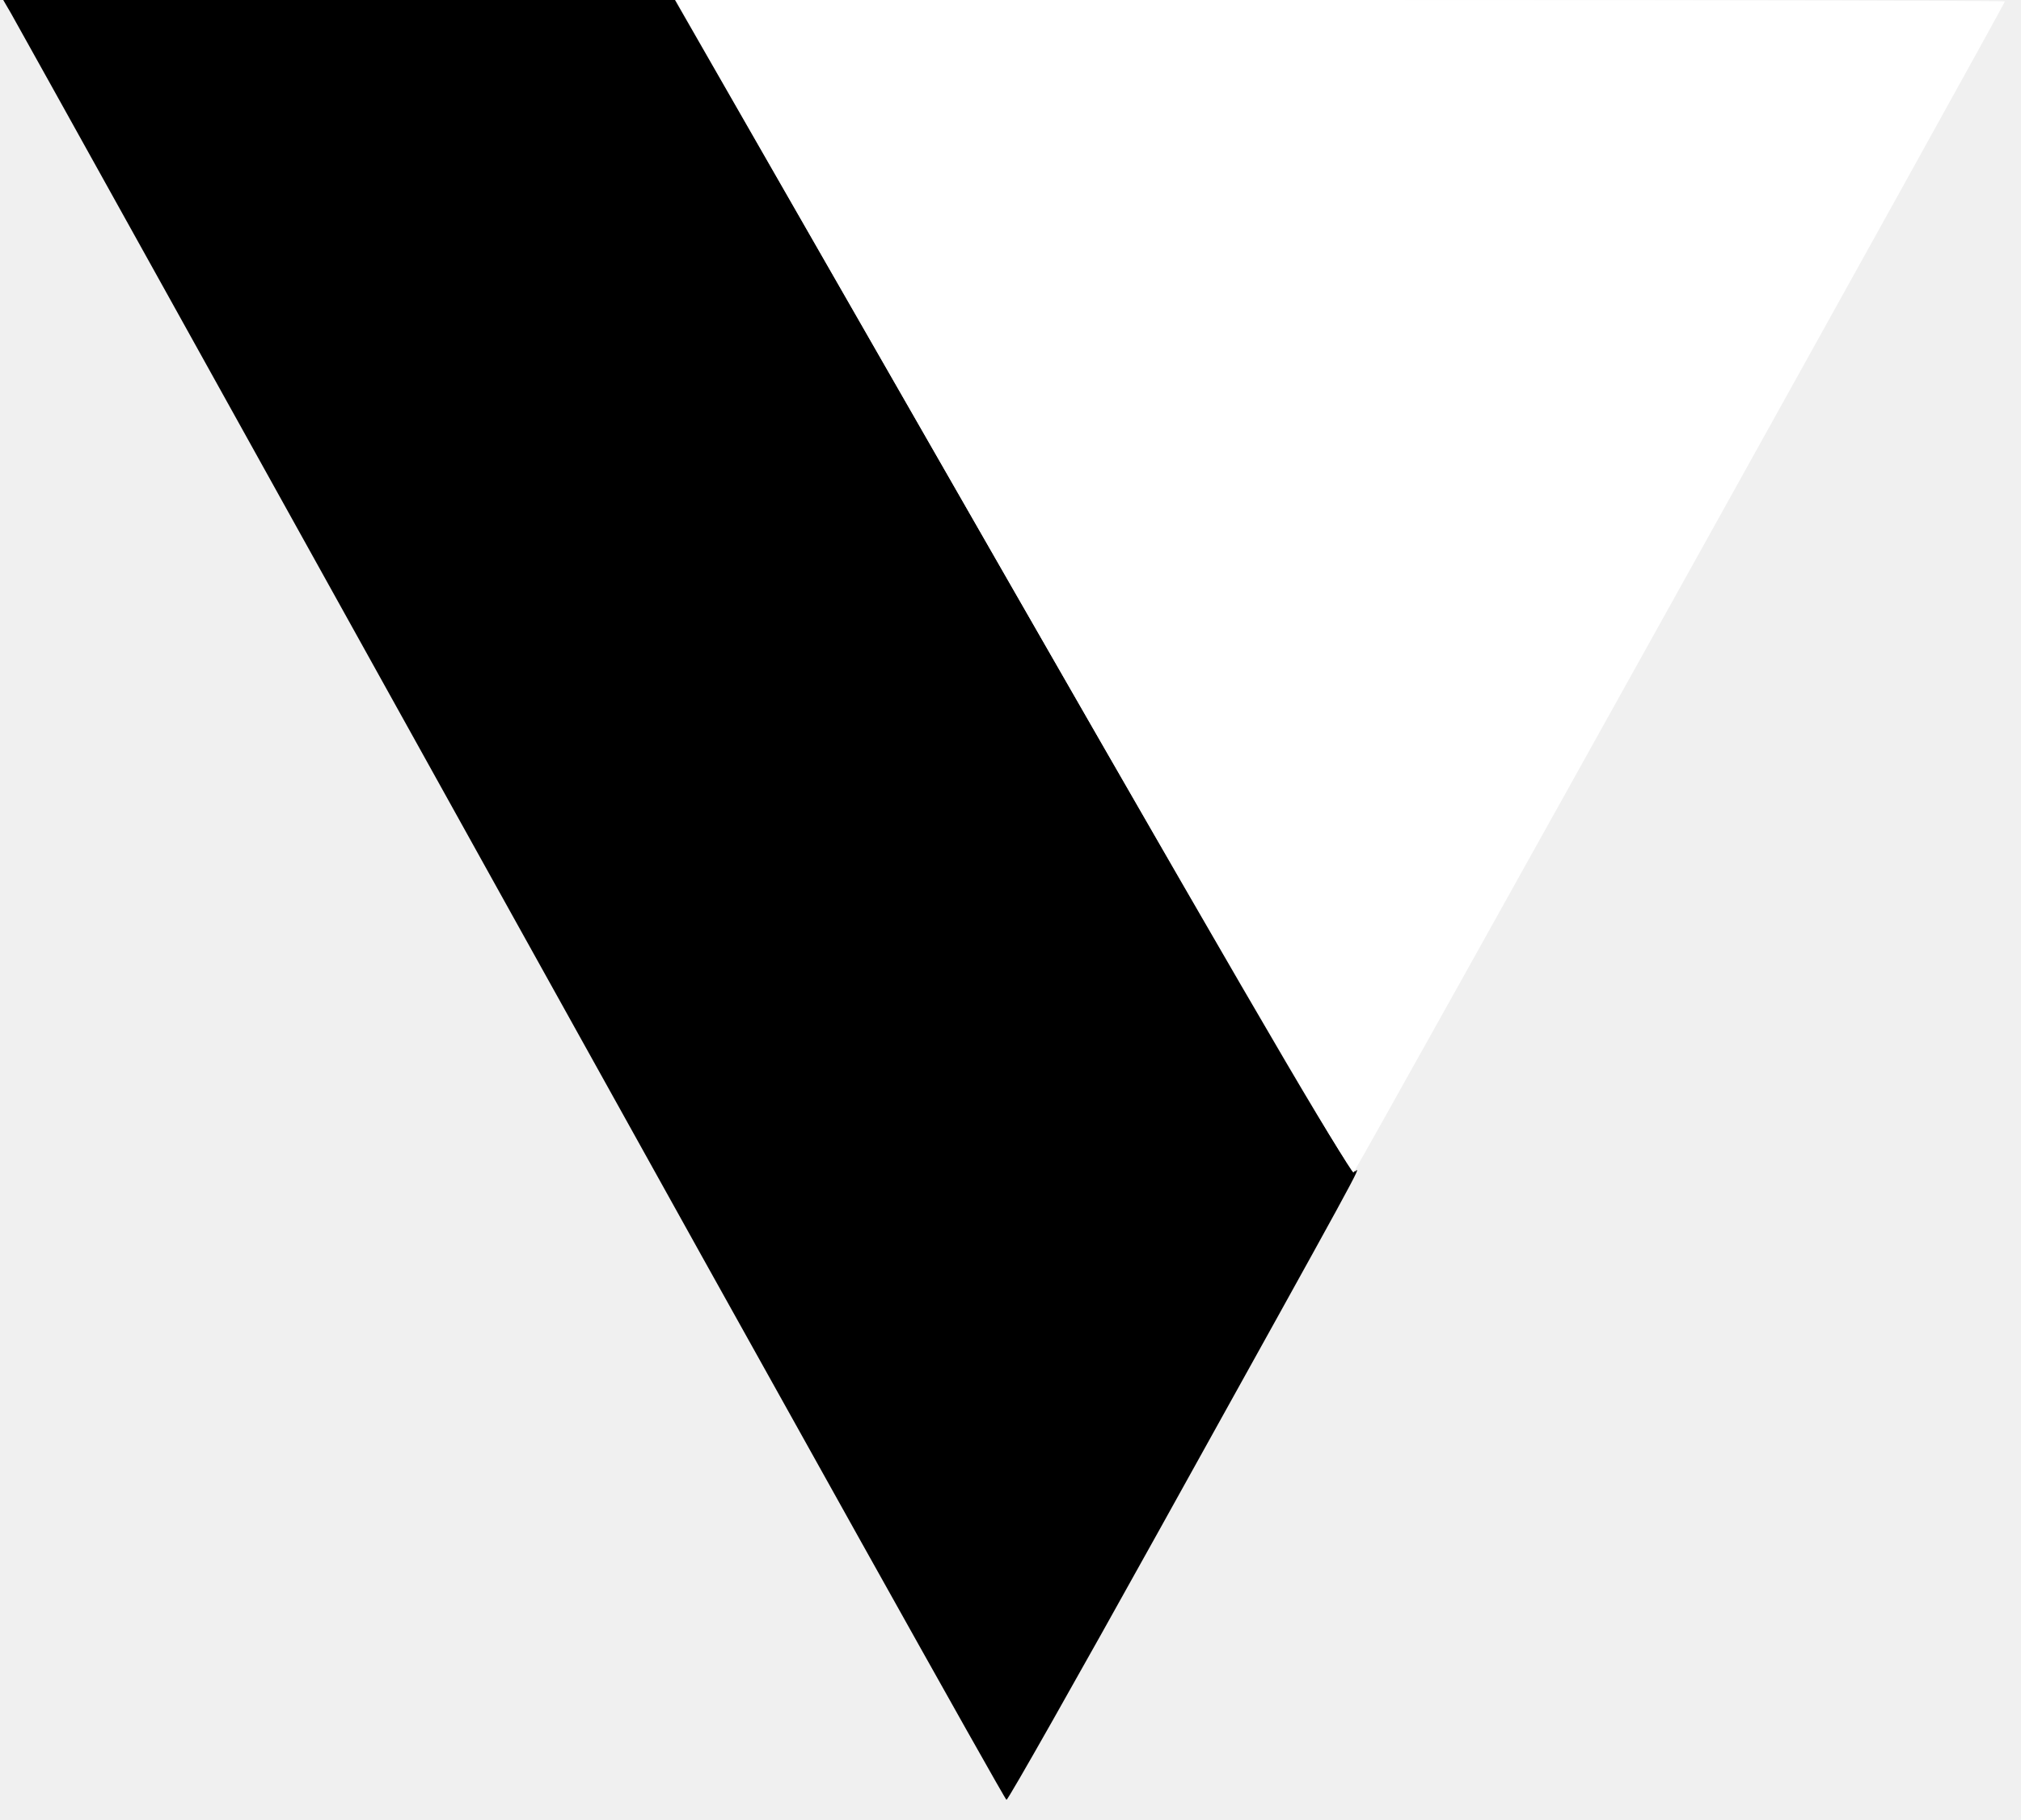
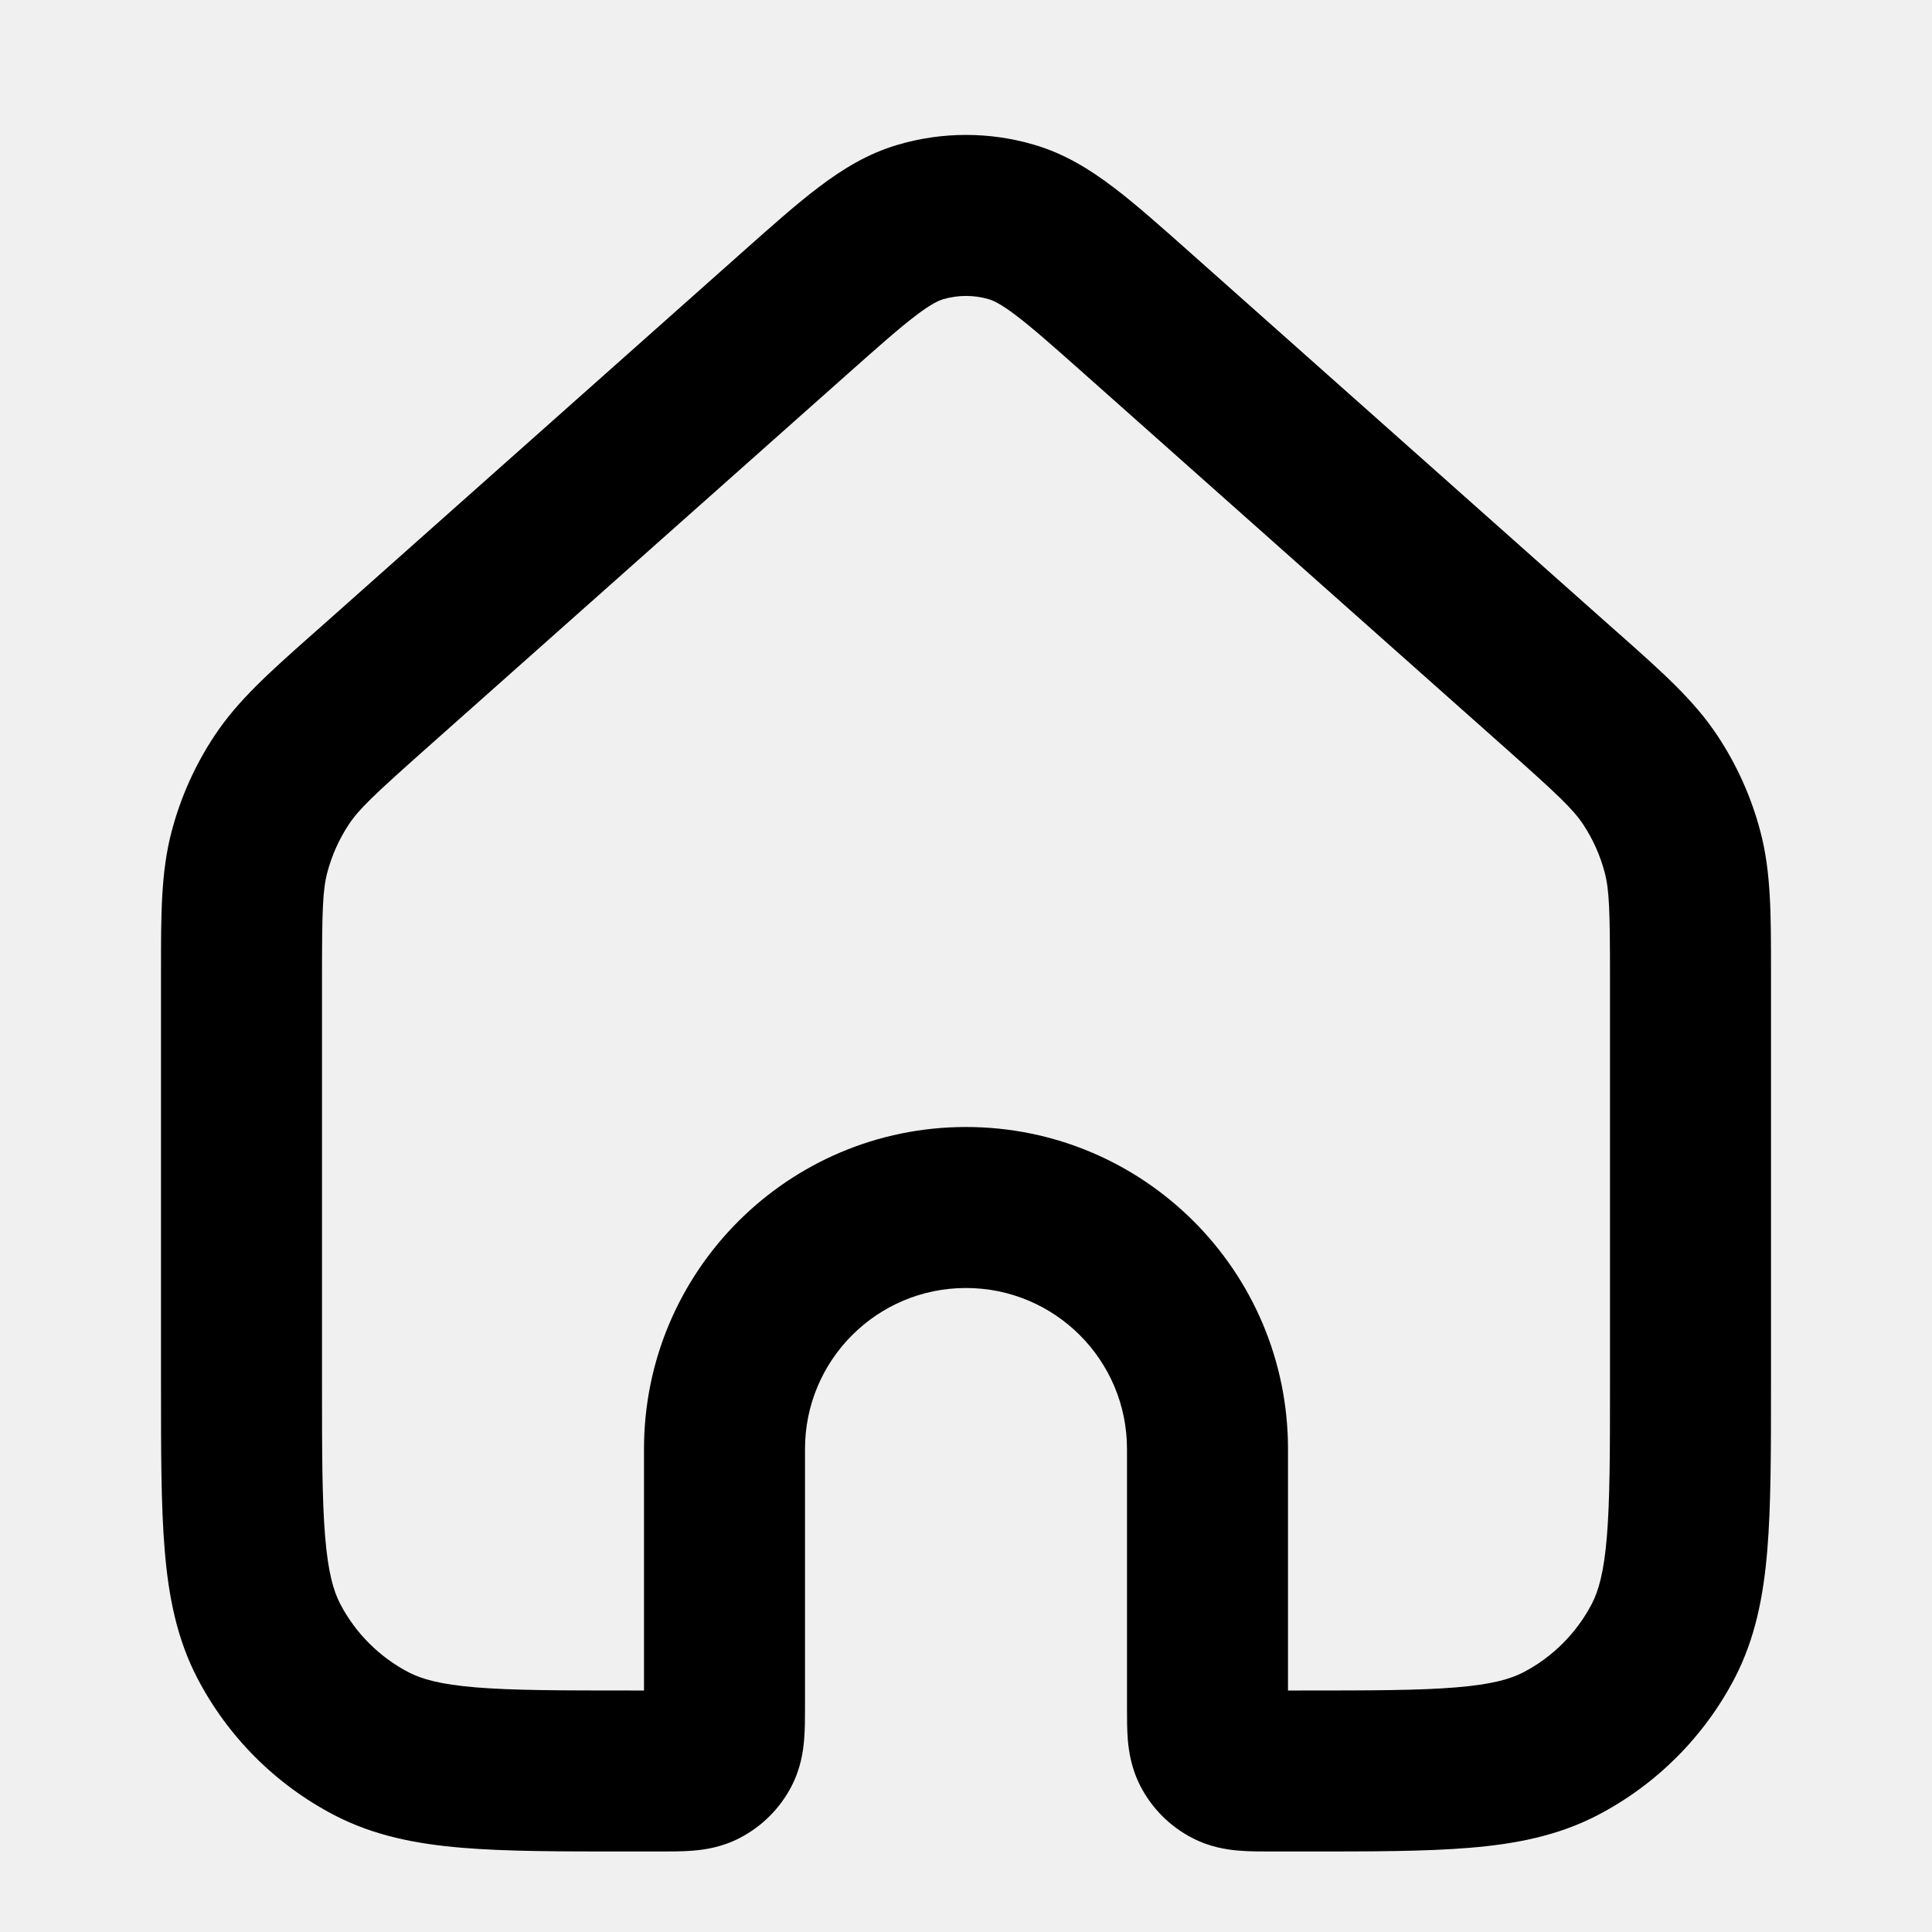
- <svg xmlns="http://www.w3.org/2000/svg" width="502" height="452" viewBox="0 0 502 452" version="1.1">
-   <path d="M 2.700 3.250 C 3.743 5.038, 59.649 105.613, 126.935 226.750 C 194.221 347.888, 249.603 447, 250.005 447 C 250.408 447, 267.547 416.737, 288.091 379.750 C 338.999 288.099, 338.173 289.612, 336.616 290.904 C 335.487 291.841, 319.989 265.478, 251.449 146.025 L 167.663 0 84.233 0 L 0.802 0 2.700 3.250" stroke="none" fill="#000" fill-rule="evenodd" />
-   <path d="M 169.108 2.250 C 169.756 3.488, 207.410 69.214, 252.784 148.309 C 303.395 236.535, 335.639 291.761, 336.207 291.193 C 337.099 290.301, 498 1.060, 498 0.349 C 498 0.157, 423.734 0, 332.965 0 L 167.930 0 169.108 2.250" stroke="none" fill="#fff" fill-rule="evenodd" />
+ <svg xmlns="http://www.w3.org/2000/svg" width="800px" height="800px" viewBox="0 0 24 24" fill="none">
+   <path fill-rule="evenodd" clip-rule="evenodd" d="M12.28 3.716C12.097 3.663 11.903 3.663 11.72 3.716C11.668 3.731 11.575 3.769 11.379 3.918C11.172 4.075 10.919 4.299 10.525 4.649L5.285 9.306C4.643 9.877 4.461 10.05 4.334 10.24C4.213 10.423 4.122 10.625 4.066 10.838C4.008 11.059 4 11.309 4 12.169V17.17C4 18.041 4.001 18.633 4.039 19.09C4.076 19.536 4.143 19.763 4.225 19.922C4.415 20.287 4.713 20.585 5.078 20.775C5.237 20.857 5.464 20.924 5.909 20.961C6.367 20.999 6.959 21 7.83 21H8V18C8 15.791 9.791 14 12 14C14.209 14 16 15.791 16 18V21H16.17C17.041 21 17.633 20.999 18.09 20.961C18.536 20.924 18.763 20.857 18.922 20.775C19.287 20.585 19.585 20.287 19.775 19.922C19.857 19.763 19.924 19.536 19.961 19.09C19.999 18.633 20 18.041 20 17.17V12.169C20 11.309 19.992 11.059 19.934 10.838C19.878 10.625 19.787 10.423 19.666 10.24C19.539 10.05 19.357 9.877 18.715 9.306L13.475 4.649C13.081 4.299 12.828 4.075 12.621 3.918C12.425 3.769 12.332 3.731 12.28 3.716ZM11.161 1.796C11.709 1.636 12.291 1.636 12.839 1.796C13.219 1.906 13.534 2.101 13.828 2.324C14.105 2.533 14.417 2.811 14.776 3.13L20.043 7.812C20.072 7.837 20.099 7.862 20.127 7.886C20.649 8.349 21.043 8.699 21.331 9.133C21.575 9.499 21.756 9.903 21.868 10.329C22.001 10.832 22 11.359 22 12.057C22 12.094 22 12.131 22 12.169V17.212C22 18.03 22 18.706 21.954 19.256C21.907 19.827 21.805 20.352 21.55 20.844C21.17 21.575 20.574 22.17 19.844 22.55C19.352 22.805 18.827 22.907 18.256 22.954C17.706 23 17.03 23 16.212 23H15.805C15.797 23 15.789 23 15.781 23C15.66 23 15.516 23 15.388 22.989C15.241 22.977 15.029 22.946 14.809 22.831C14.534 22.689 14.311 22.465 14.169 22.192C14.054 21.971 14.023 21.759 14.01 21.612C14 21.484 14 21.34 14 21.218L14 18C14 16.895 13.104 16 12 16C10.895 16 10 16.895 10 18L10 21.218C10 21.34 10 21.484 9.989 21.612C9.977 21.759 9.946 21.971 9.831 22.192C9.689 22.465 9.465 22.689 9.191 22.831C8.971 22.946 8.759 22.977 8.612 22.989C8.484 23 8.34 23 8.218 23C8.211 23 8.203 23 8.195 23H7.788C6.969 23 6.294 23 5.744 22.954C5.173 22.907 4.648 22.805 4.156 22.55C3.425 22.17 2.83 21.575 2.45 20.844C2.195 20.352 2.093 19.827 2.046 19.256C2 18.706 2 18.03 2 17.212L2 12.169C2 12.131 2 12.094 2 12.057C2 11.359 1.999 10.832 2.132 10.329C2.244 9.903 2.425 9.499 2.669 9.133C2.957 8.699 3.351 8.349 3.873 7.886C3.9 7.862 3.928 7.837 3.957 7.812L9.224 3.13C9.583 2.811 9.895 2.533 10.172 2.324C10.466 2.101 10.781 1.906 11.161 1.796Z" fill="#000" />
</svg>
